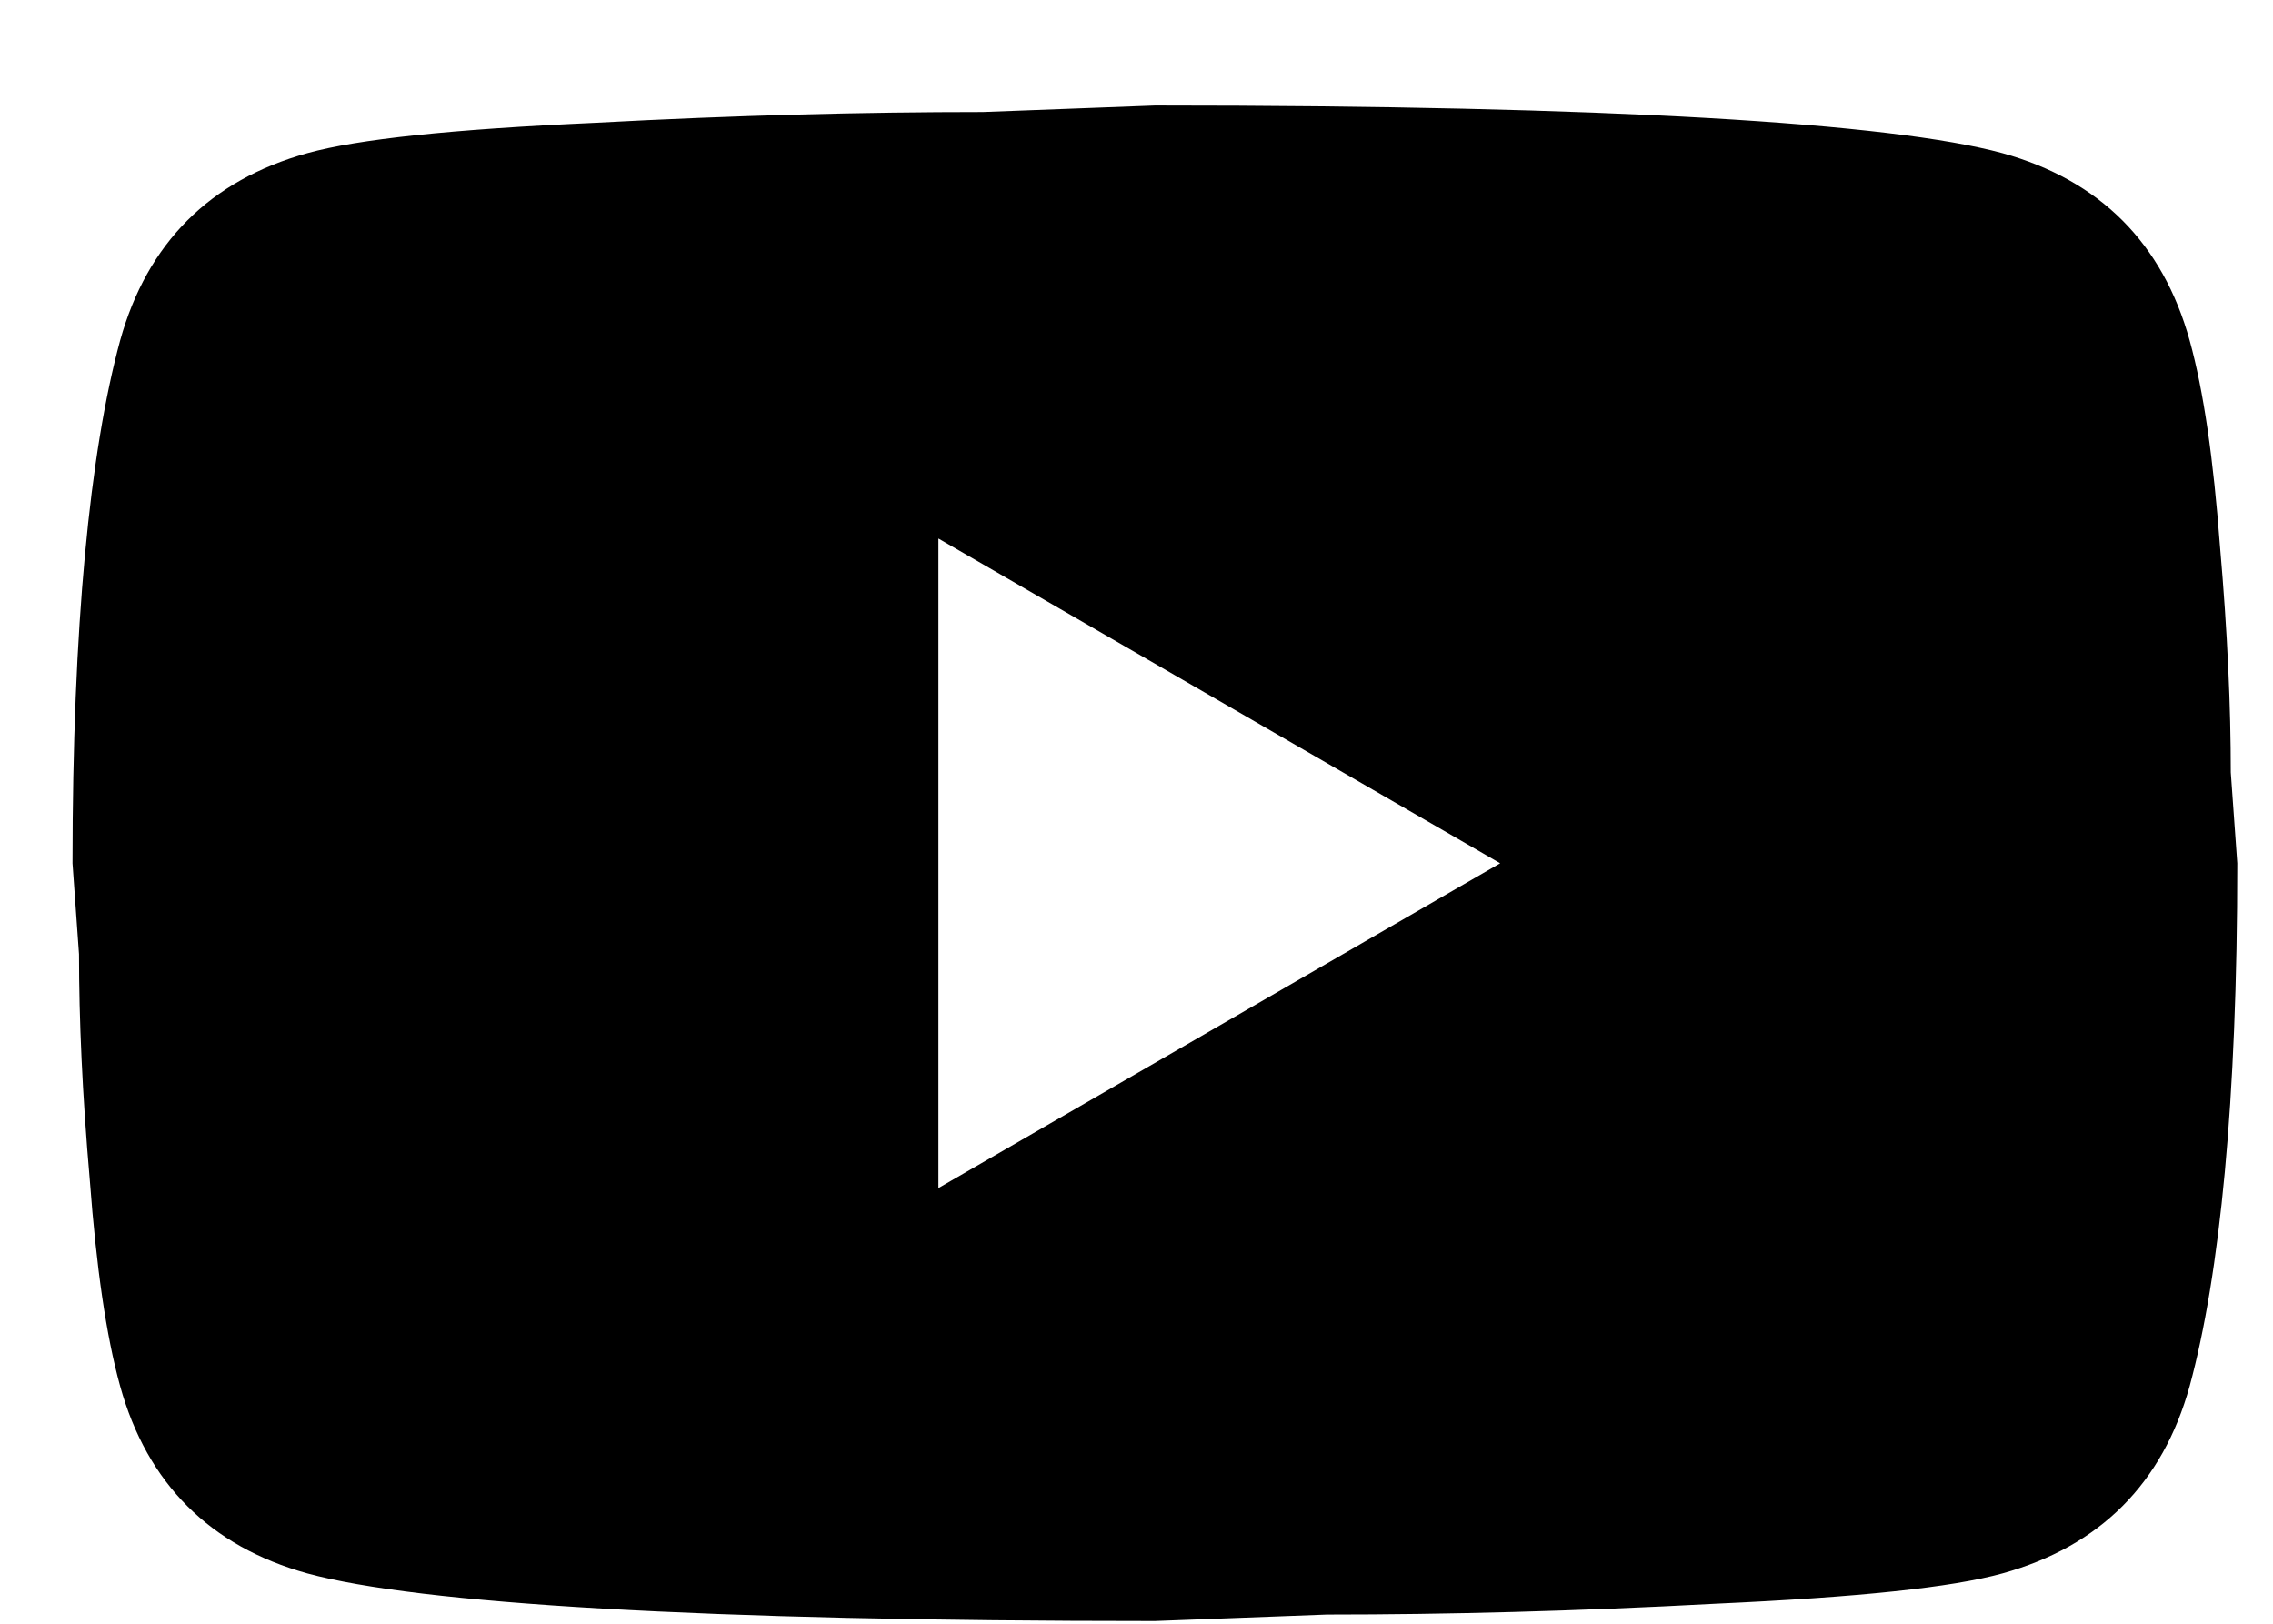
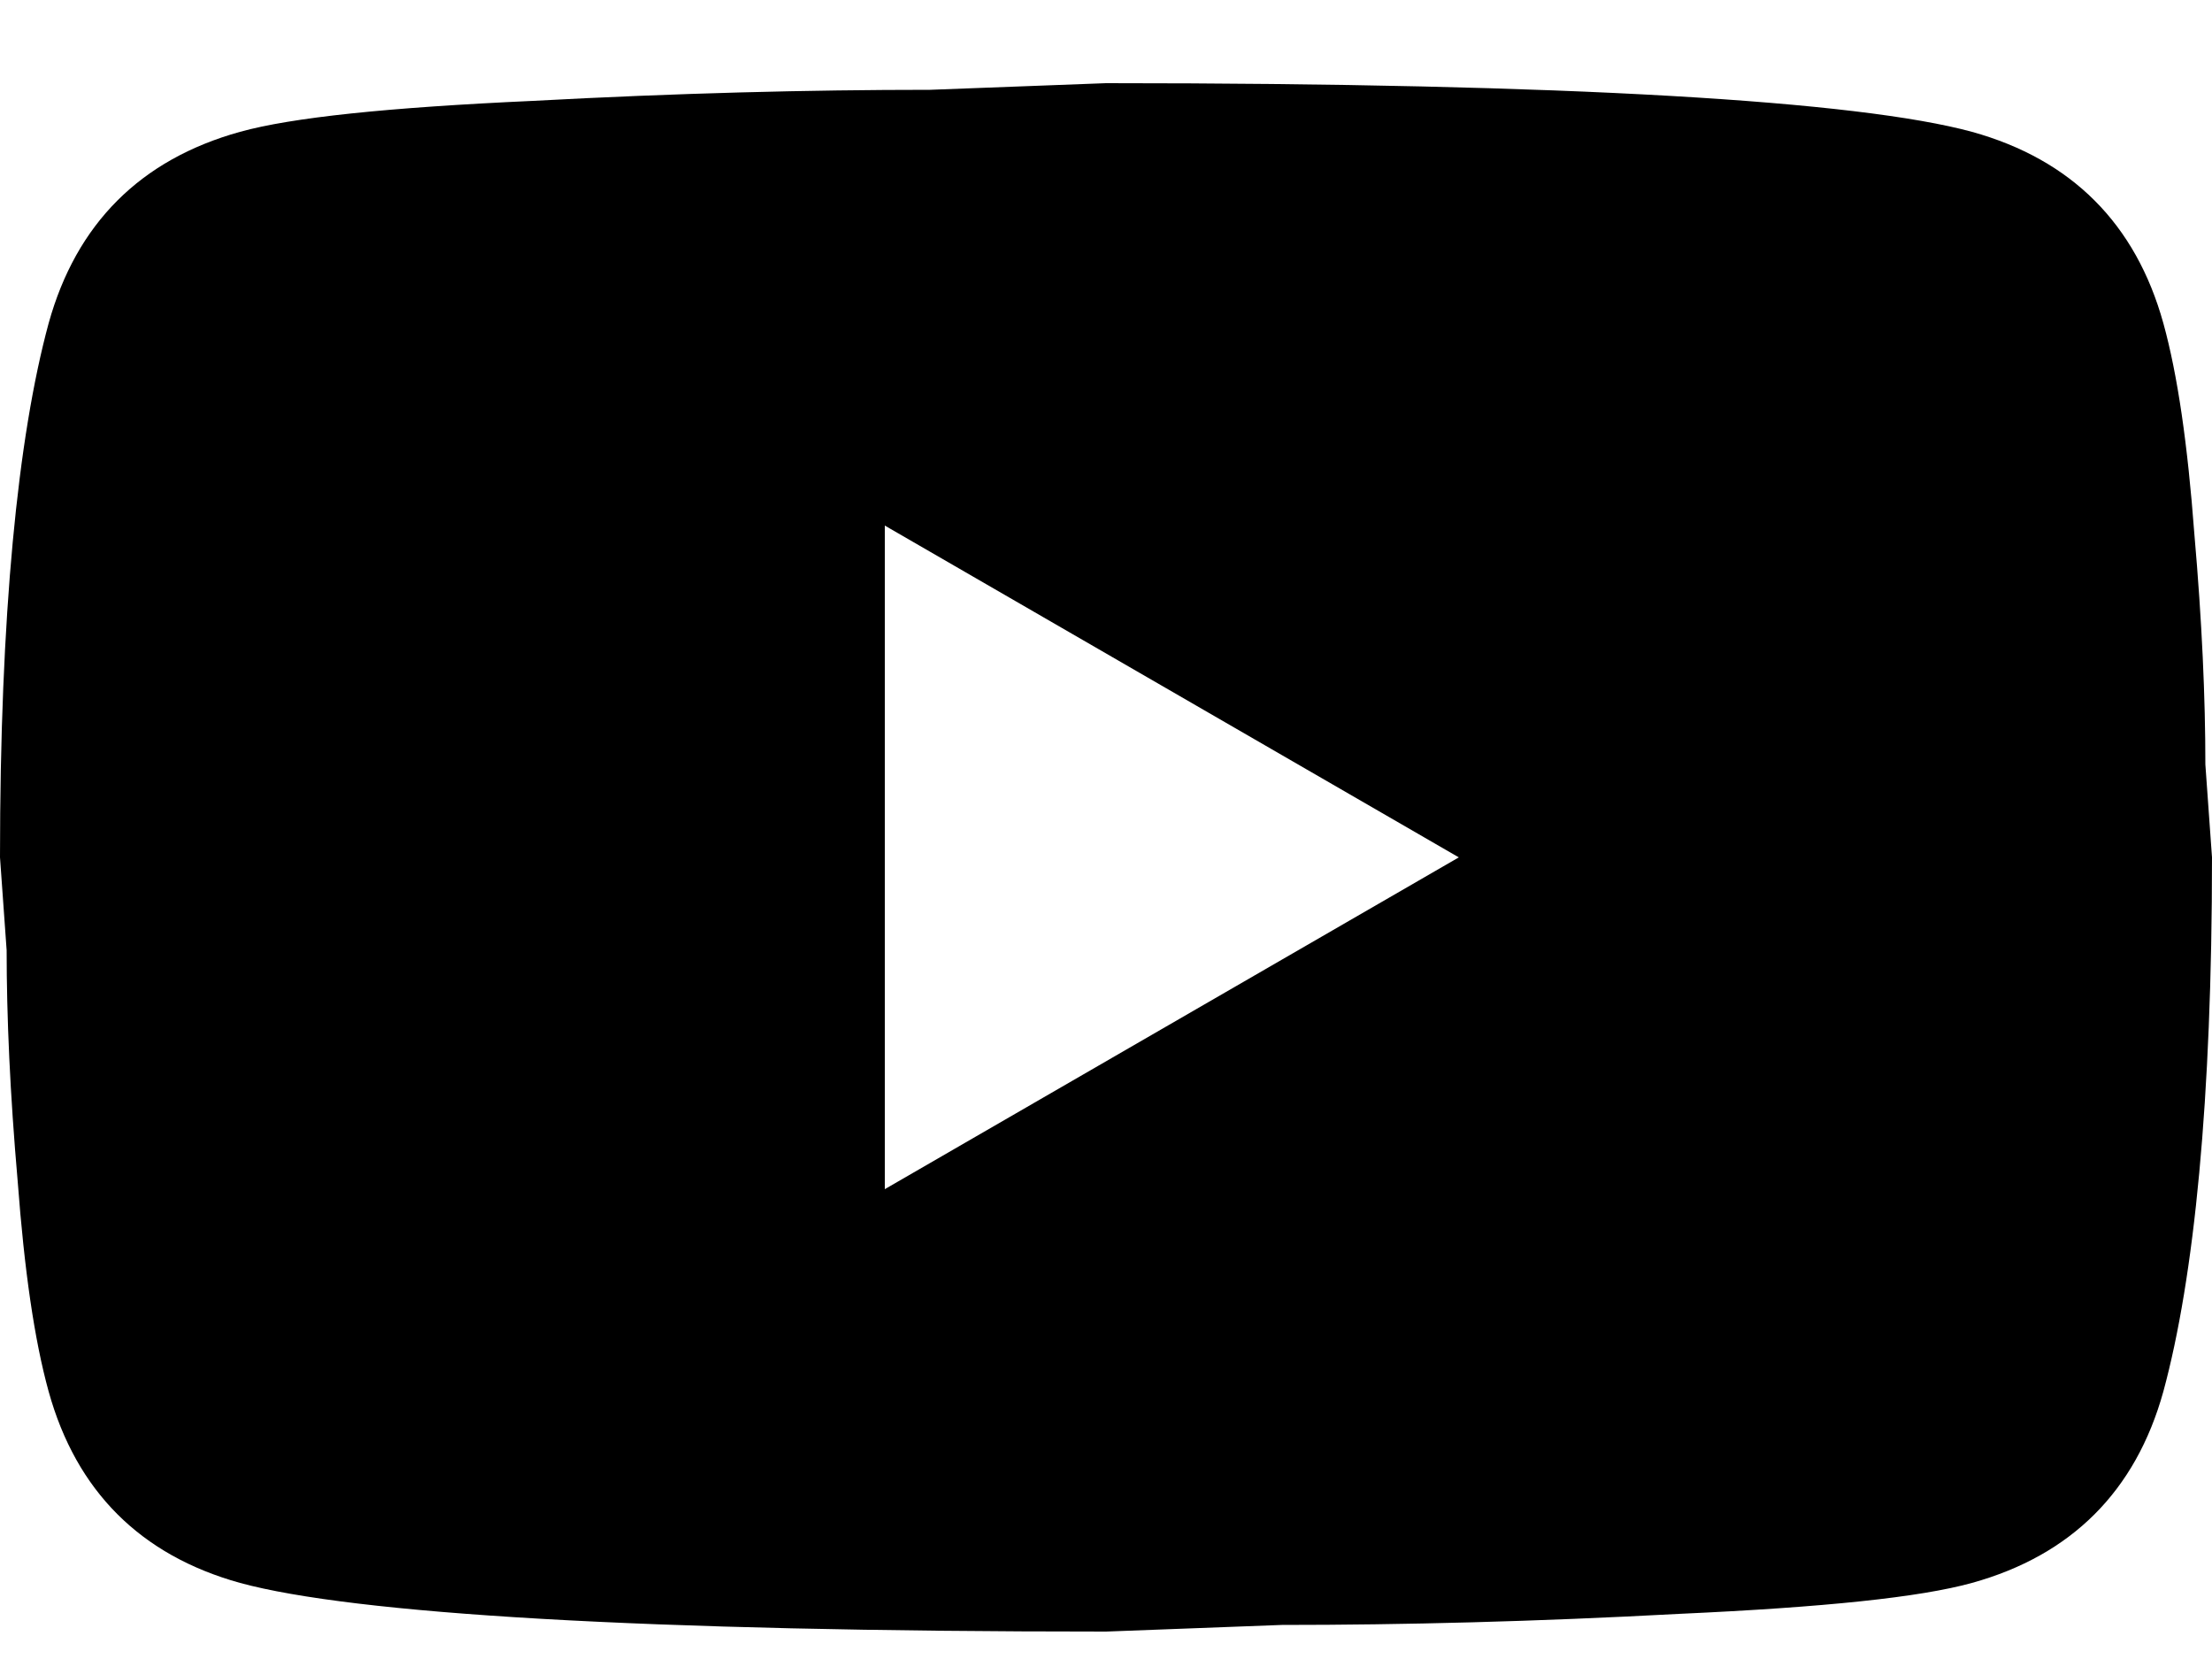
- <svg xmlns="http://www.w3.org/2000/svg" width="21" height="15" viewBox="0 0 21 15" fill="none">
-   <path d="M8.67 10.975L13.86 7.975L8.67 4.975V10.975ZM20.23 3.145C20.36 3.615 20.45 4.245 20.51 5.045C20.58 5.845 20.61 6.535 20.61 7.135L20.67 7.975C20.67 10.165 20.51 11.775 20.23 12.805C19.98 13.705 19.4 14.285 18.5 14.535C18.03 14.665 17.17 14.755 15.85 14.815C14.55 14.885 13.36 14.915 12.26 14.915L10.67 14.975C6.48 14.975 3.87 14.815 2.84 14.535C1.94 14.285 1.36 13.705 1.11 12.805C0.98 12.335 0.89 11.705 0.83 10.905C0.76 10.105 0.73 9.415 0.73 8.815L0.67 7.975C0.67 5.785 0.83 4.175 1.11 3.145C1.36 2.245 1.94 1.665 2.84 1.415C3.31 1.285 4.17 1.195 5.49 1.135C6.79 1.065 7.98 1.035 9.08 1.035L10.67 0.975C14.86 0.975 17.47 1.135 18.5 1.415C19.4 1.665 19.98 2.245 20.23 3.145Z" fill="black" />
+ <svg xmlns="http://www.w3.org/2000/svg" width="20" height="15" viewBox="0 0 20 15" fill="none">
+   <path d="M8 10.752L13.19 7.752L8 4.752V10.752ZM19.56 2.922C19.69 3.392 19.78 4.022 19.84 4.822C19.91 5.622 19.94 6.312 19.94 6.912L20 7.752C20 9.942 19.84 11.552 19.56 12.582C19.31 13.482 18.73 14.062 17.83 14.312C17.36 14.442 16.5 14.532 15.18 14.592C13.88 14.662 12.69 14.692 11.59 14.692L10 14.752C5.81 14.752 3.2 14.592 2.17 14.312C1.27 14.062 0.69 13.482 0.44 12.582C0.31 12.112 0.22 11.482 0.16 10.682C0.09 9.882 0.06 9.192 0.06 8.592L0 7.752C0 5.562 0.16 3.952 0.44 2.922C0.69 2.022 1.27 1.442 2.17 1.192C2.64 1.062 3.5 0.972 4.82 0.912C6.12 0.842 7.31 0.812 8.41 0.812L10 0.752C14.19 0.752 16.8 0.912 17.83 1.192C18.73 1.442 19.31 2.022 19.56 2.922Z" fill="black" />
</svg>
